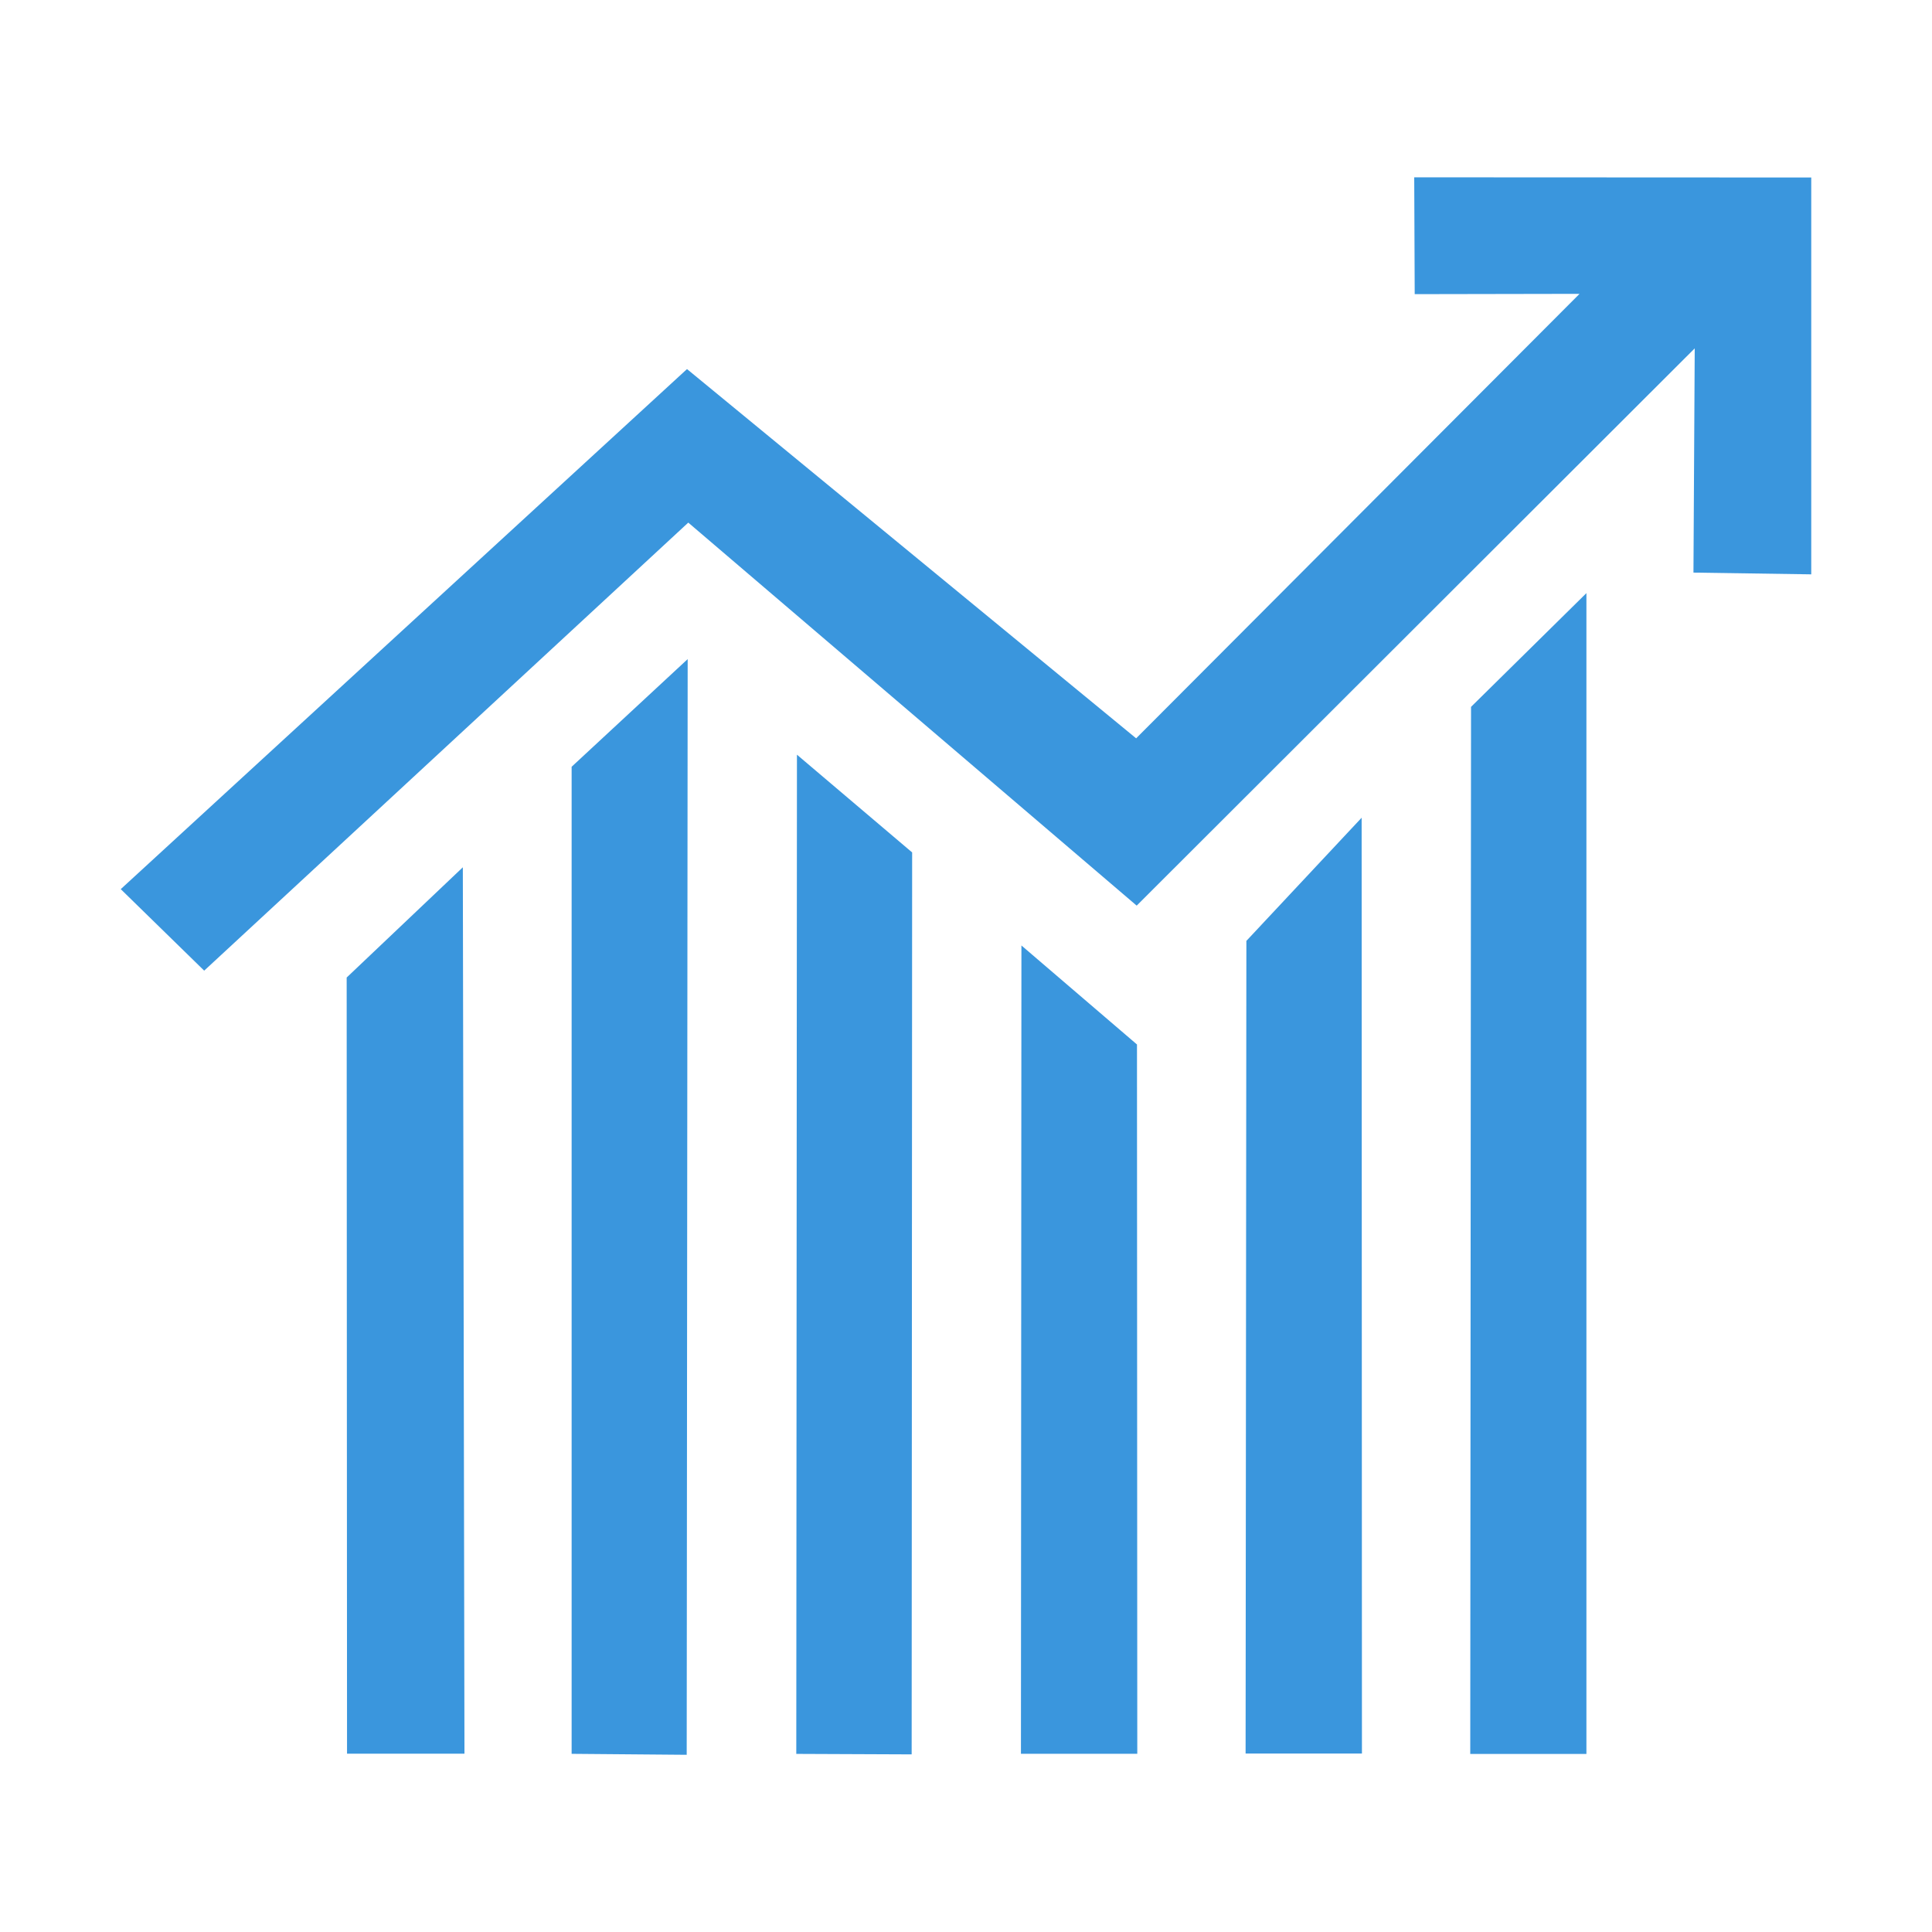
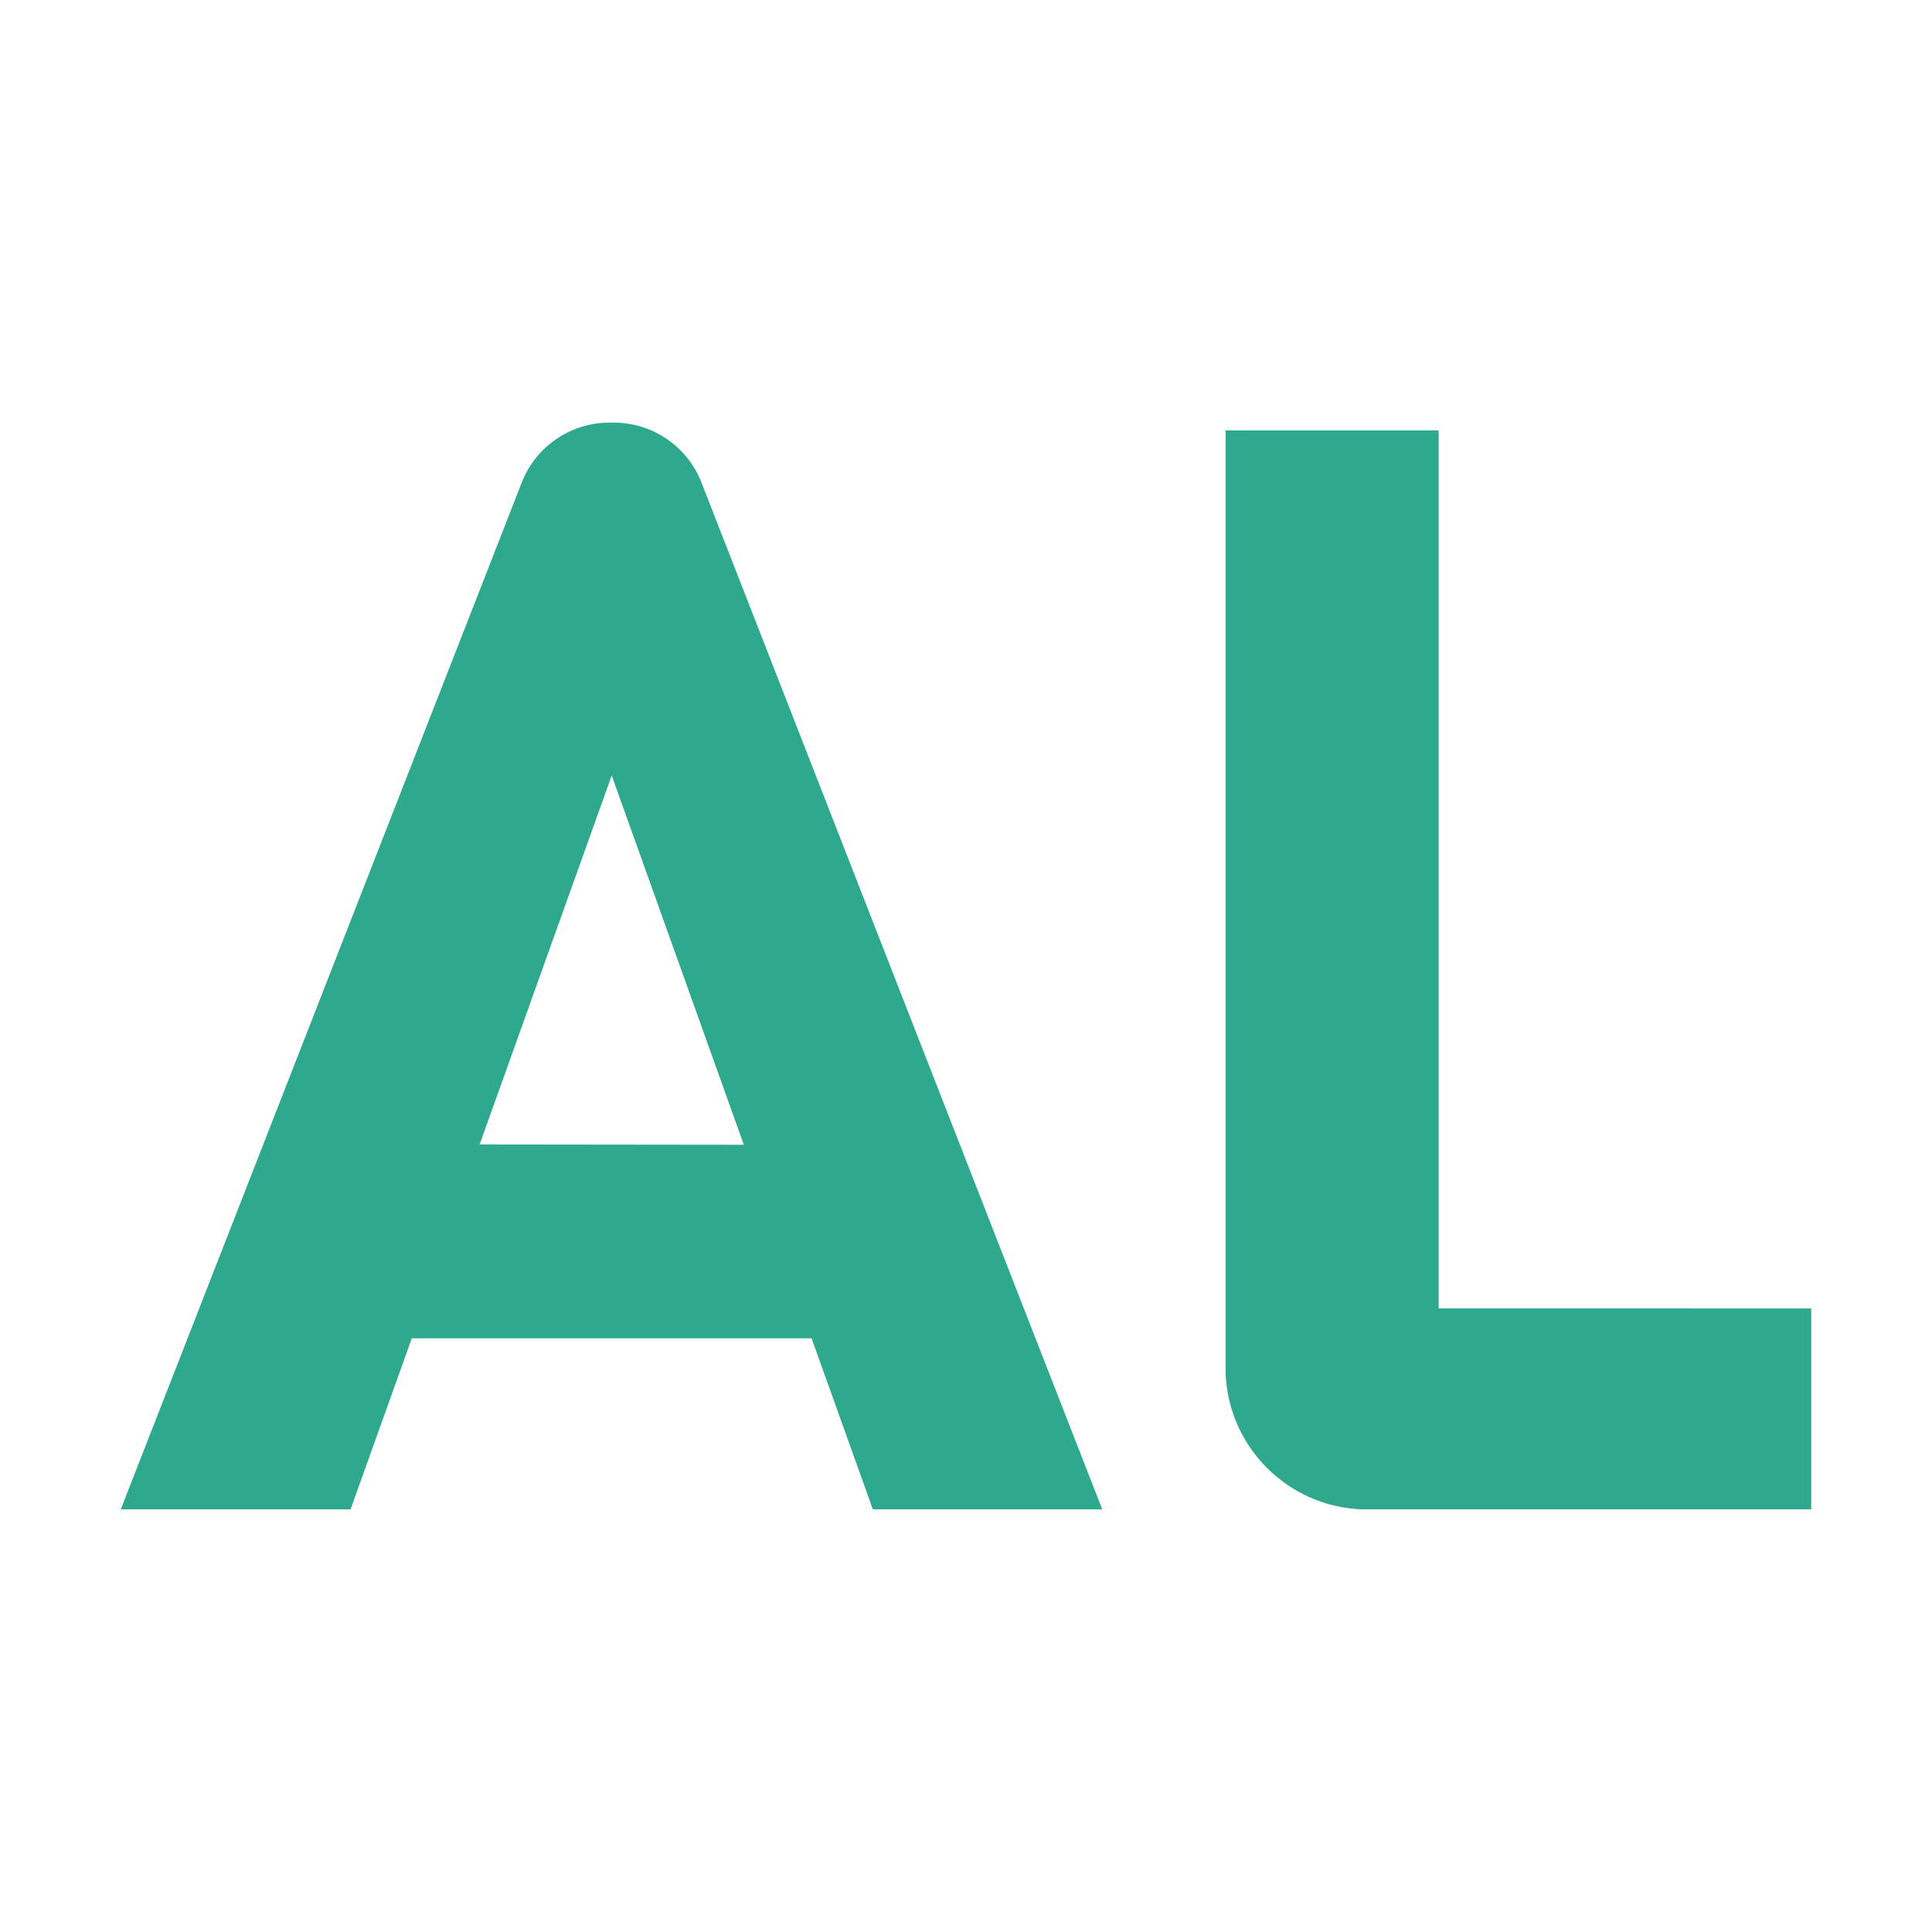
<svg xmlns="http://www.w3.org/2000/svg" viewBox="0 0 32 32">
-   <path d="M23.425,2.937,30,2.94l0,6.573-1.951-.029L28.07,5.77,18.827,15,11.4,8.656,3.382,16.077,2,14.727l9.379-8.614,7.439,6.116,7.344-7.362-2.73.005-.008-1.935Z" style="fill:#3a96dd" />
-   <path d="M24.365,11.708l1.911-1.884,0,19.227H24.352l.013-17.342Z" style="fill:#3a96dd" />
-   <path d="M9.468,12.7l1.922-1.783-.016,18.148-1.906-.016V12.7Z" style="fill:#3a96dd" />
-   <path d="M13.2,12.5l1.908,1.619L15.1,29.058l-1.911-.008L13.2,12.5Z" style="fill:#3a96dd" />
-   <path d="M20.645,15.583l1.908-2.039.005,15.5-1.927,0,.013-13.467Z" style="fill:#3a96dd" />
-   <path d="M5.742,16.191l1.924-1.826.027,14.682H5.748L5.742,16.191Z" style="fill:#3a96dd" />
-   <path d="M16.918,15.66l1.914,1.64.005,11.748-1.927,0,.008-13.39Z" style="fill:#3a96dd" />
+   <path d="M11.616,7.986A1.559,1.559,0,0,0,10.16,7H10.1a1.558,1.558,0,0,0-1.456.986L2,25H5.806l1.015-2.834h6.621L14.457,25h3.8ZM7.944,18.956l2.188-6.111,2.188,6.116Z" style="fill:#2ea98e" />
+   <path d="M23.829,21.671V7.129H20.3V22.747A2.346,2.346,0,0,0,22.57,25H30V21.672Z" style="fill:#2ea98e" />
</svg>
